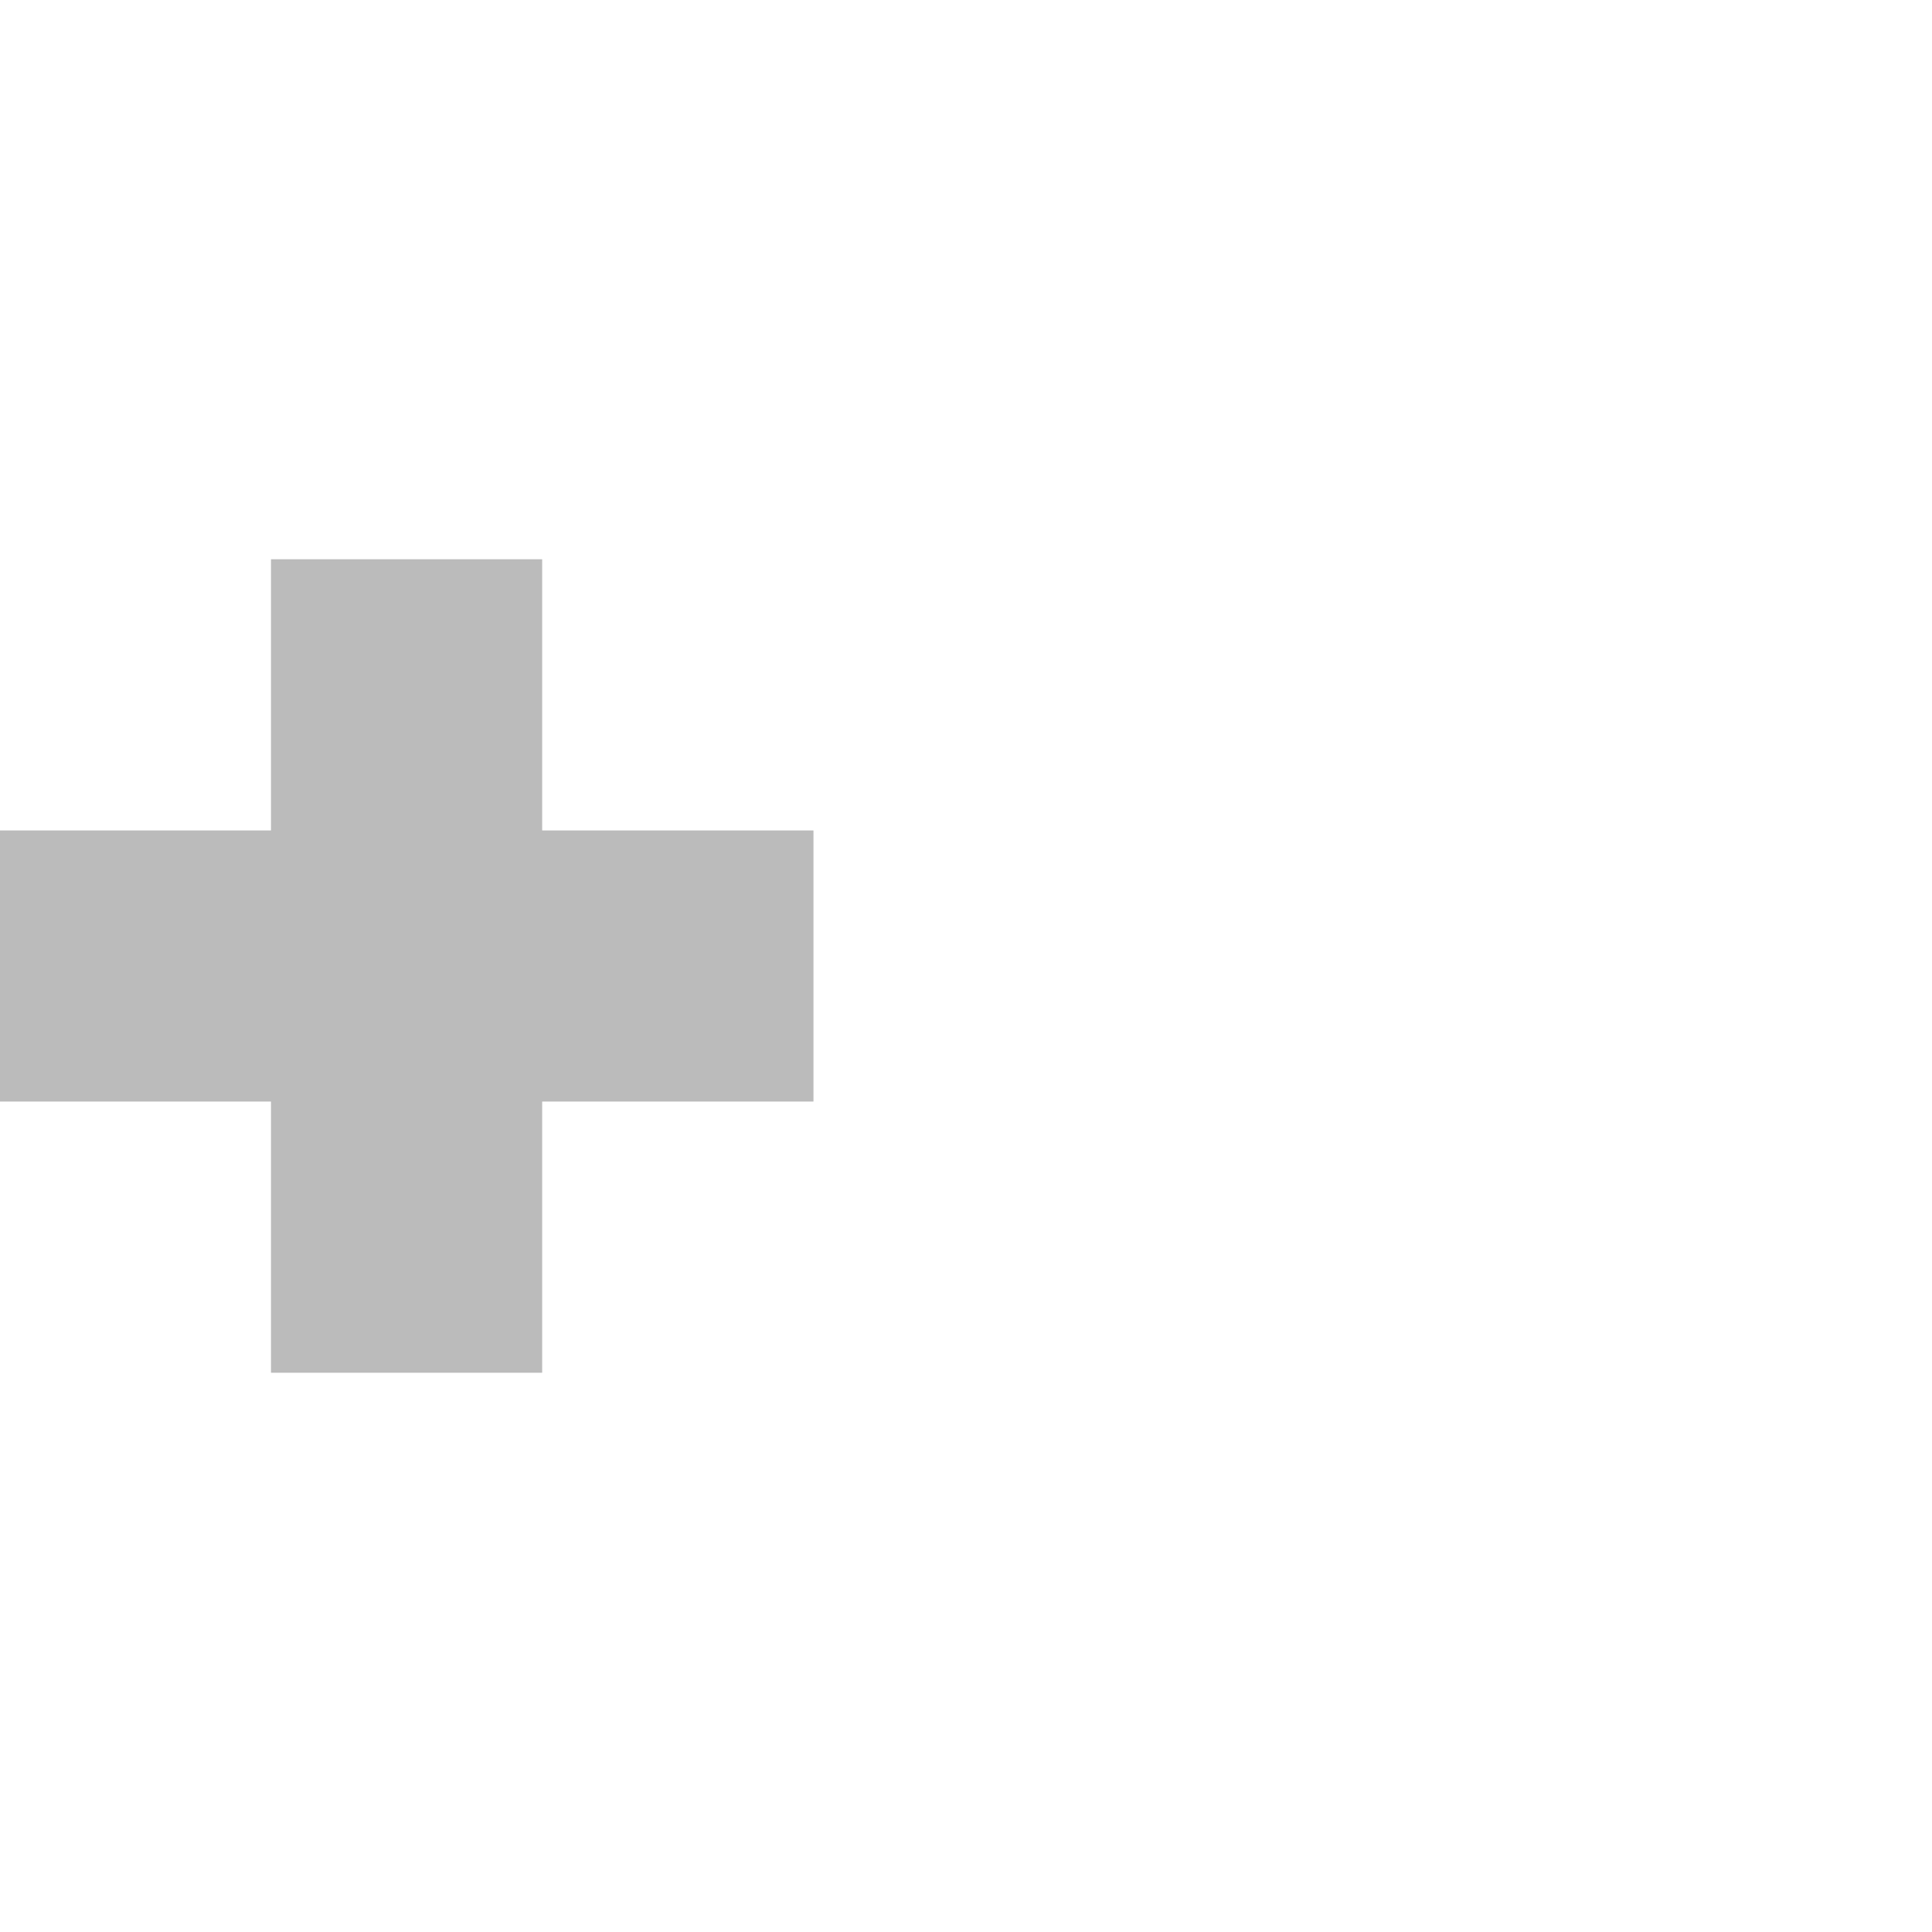
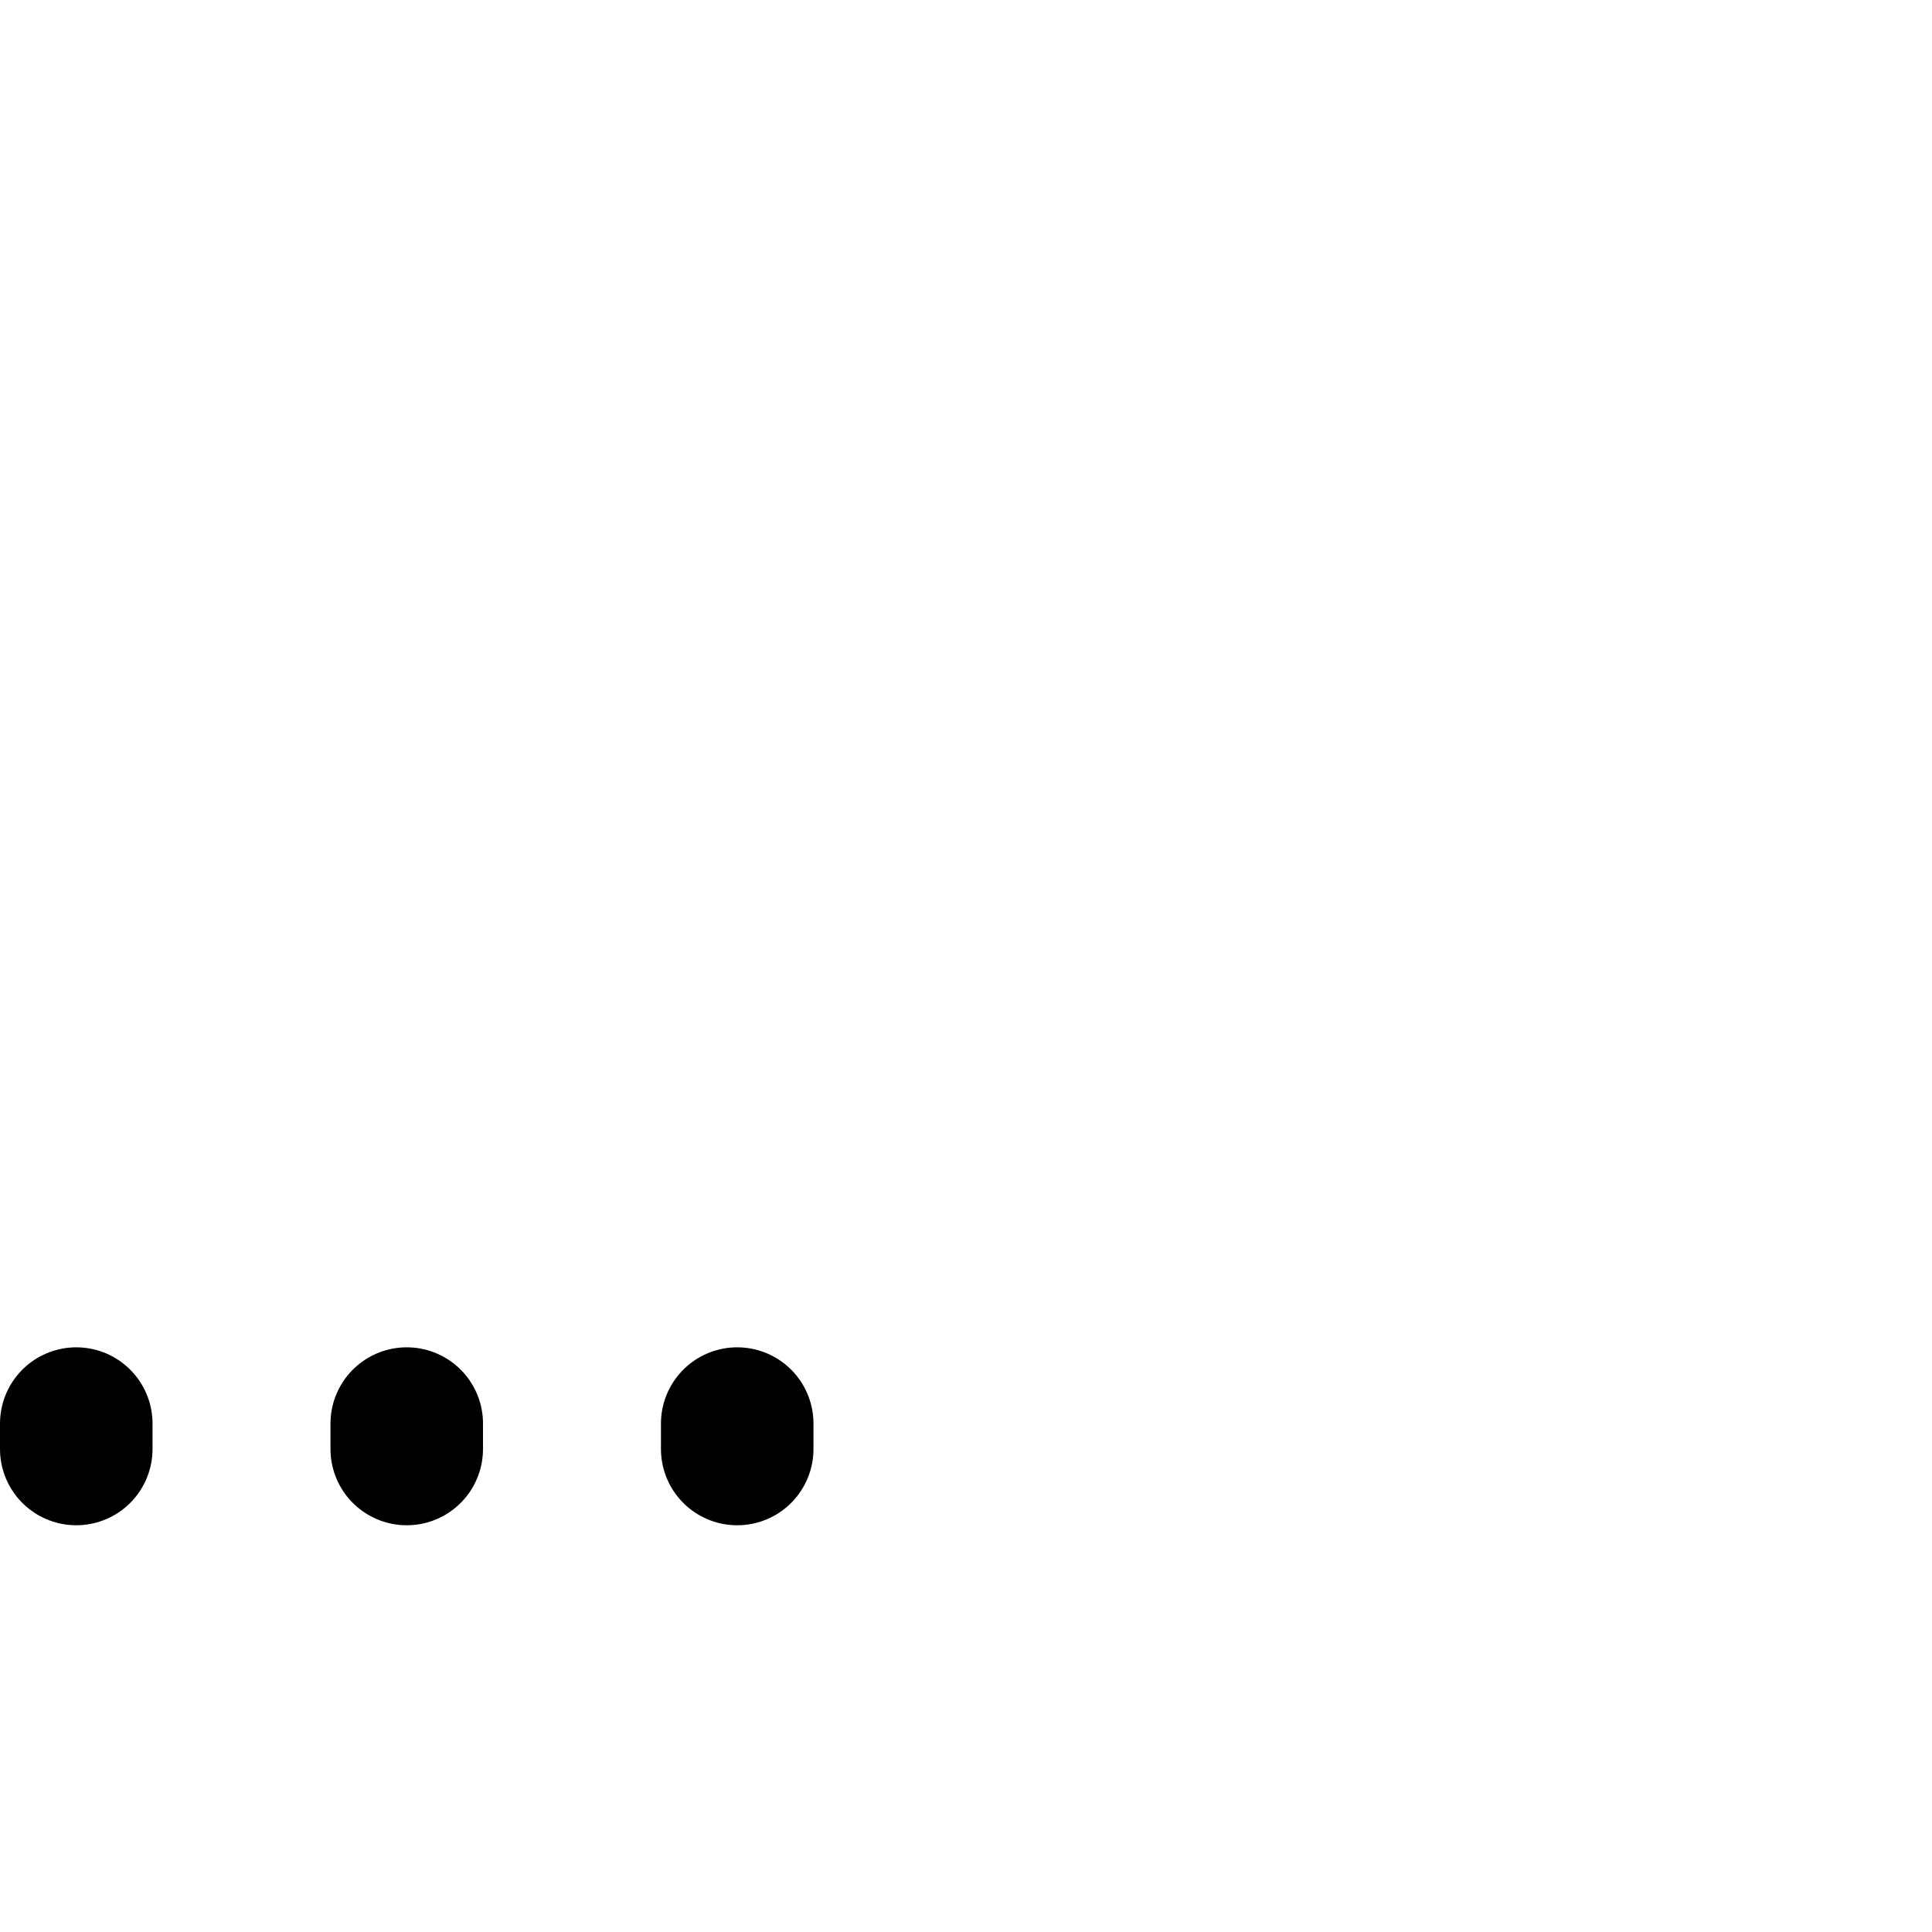
<svg xmlns="http://www.w3.org/2000/svg" viewBox="2 3 19 19" width="19" height="19">
-   <path d="M 4.665 11.167 L 4.665 8.5 L 7.332 8.5 L 7.332 11.167 L 10 11.167 L 10 13.833 L 7.332 13.833 L 7.332 16.5 L 4.665 16.5 L 4.665 13.833 L 2 13.833 L 2 11.167 L 4.665 11.167 Z" style="fill: rgb(187, 187, 187);" transform="matrix(1, 0, 0, 1, -1.7763568394002505e-15, 0)" />
+   <path d="M 6 17 L 6 17.25" stroke-width="1.5" stroke-linecap="round" stroke-linejoin="round" style="stroke: rgb(0, 0, 0);" transform="matrix(1, 0, 0, 1, -1.7763568394002505e-15, 0)" />
+   <path d="M 9.25 17 L 9.25 17.25" stroke-width="1.5" stroke-linecap="round" stroke-linejoin="round" style="stroke: rgb(0, 0, 0);" transform="matrix(1, 0, 0, 1, -1.7763568394002505e-15, 0)" />
+   <path d="M 2.75 17 L 2.75 17.25" stroke-width="1.5" stroke-linecap="round" stroke-linejoin="round" style="stroke: rgb(0, 0, 0);" transform="matrix(1, 0, 0, 1, -1.7763568394002505e-15, 0)" />
</svg>
